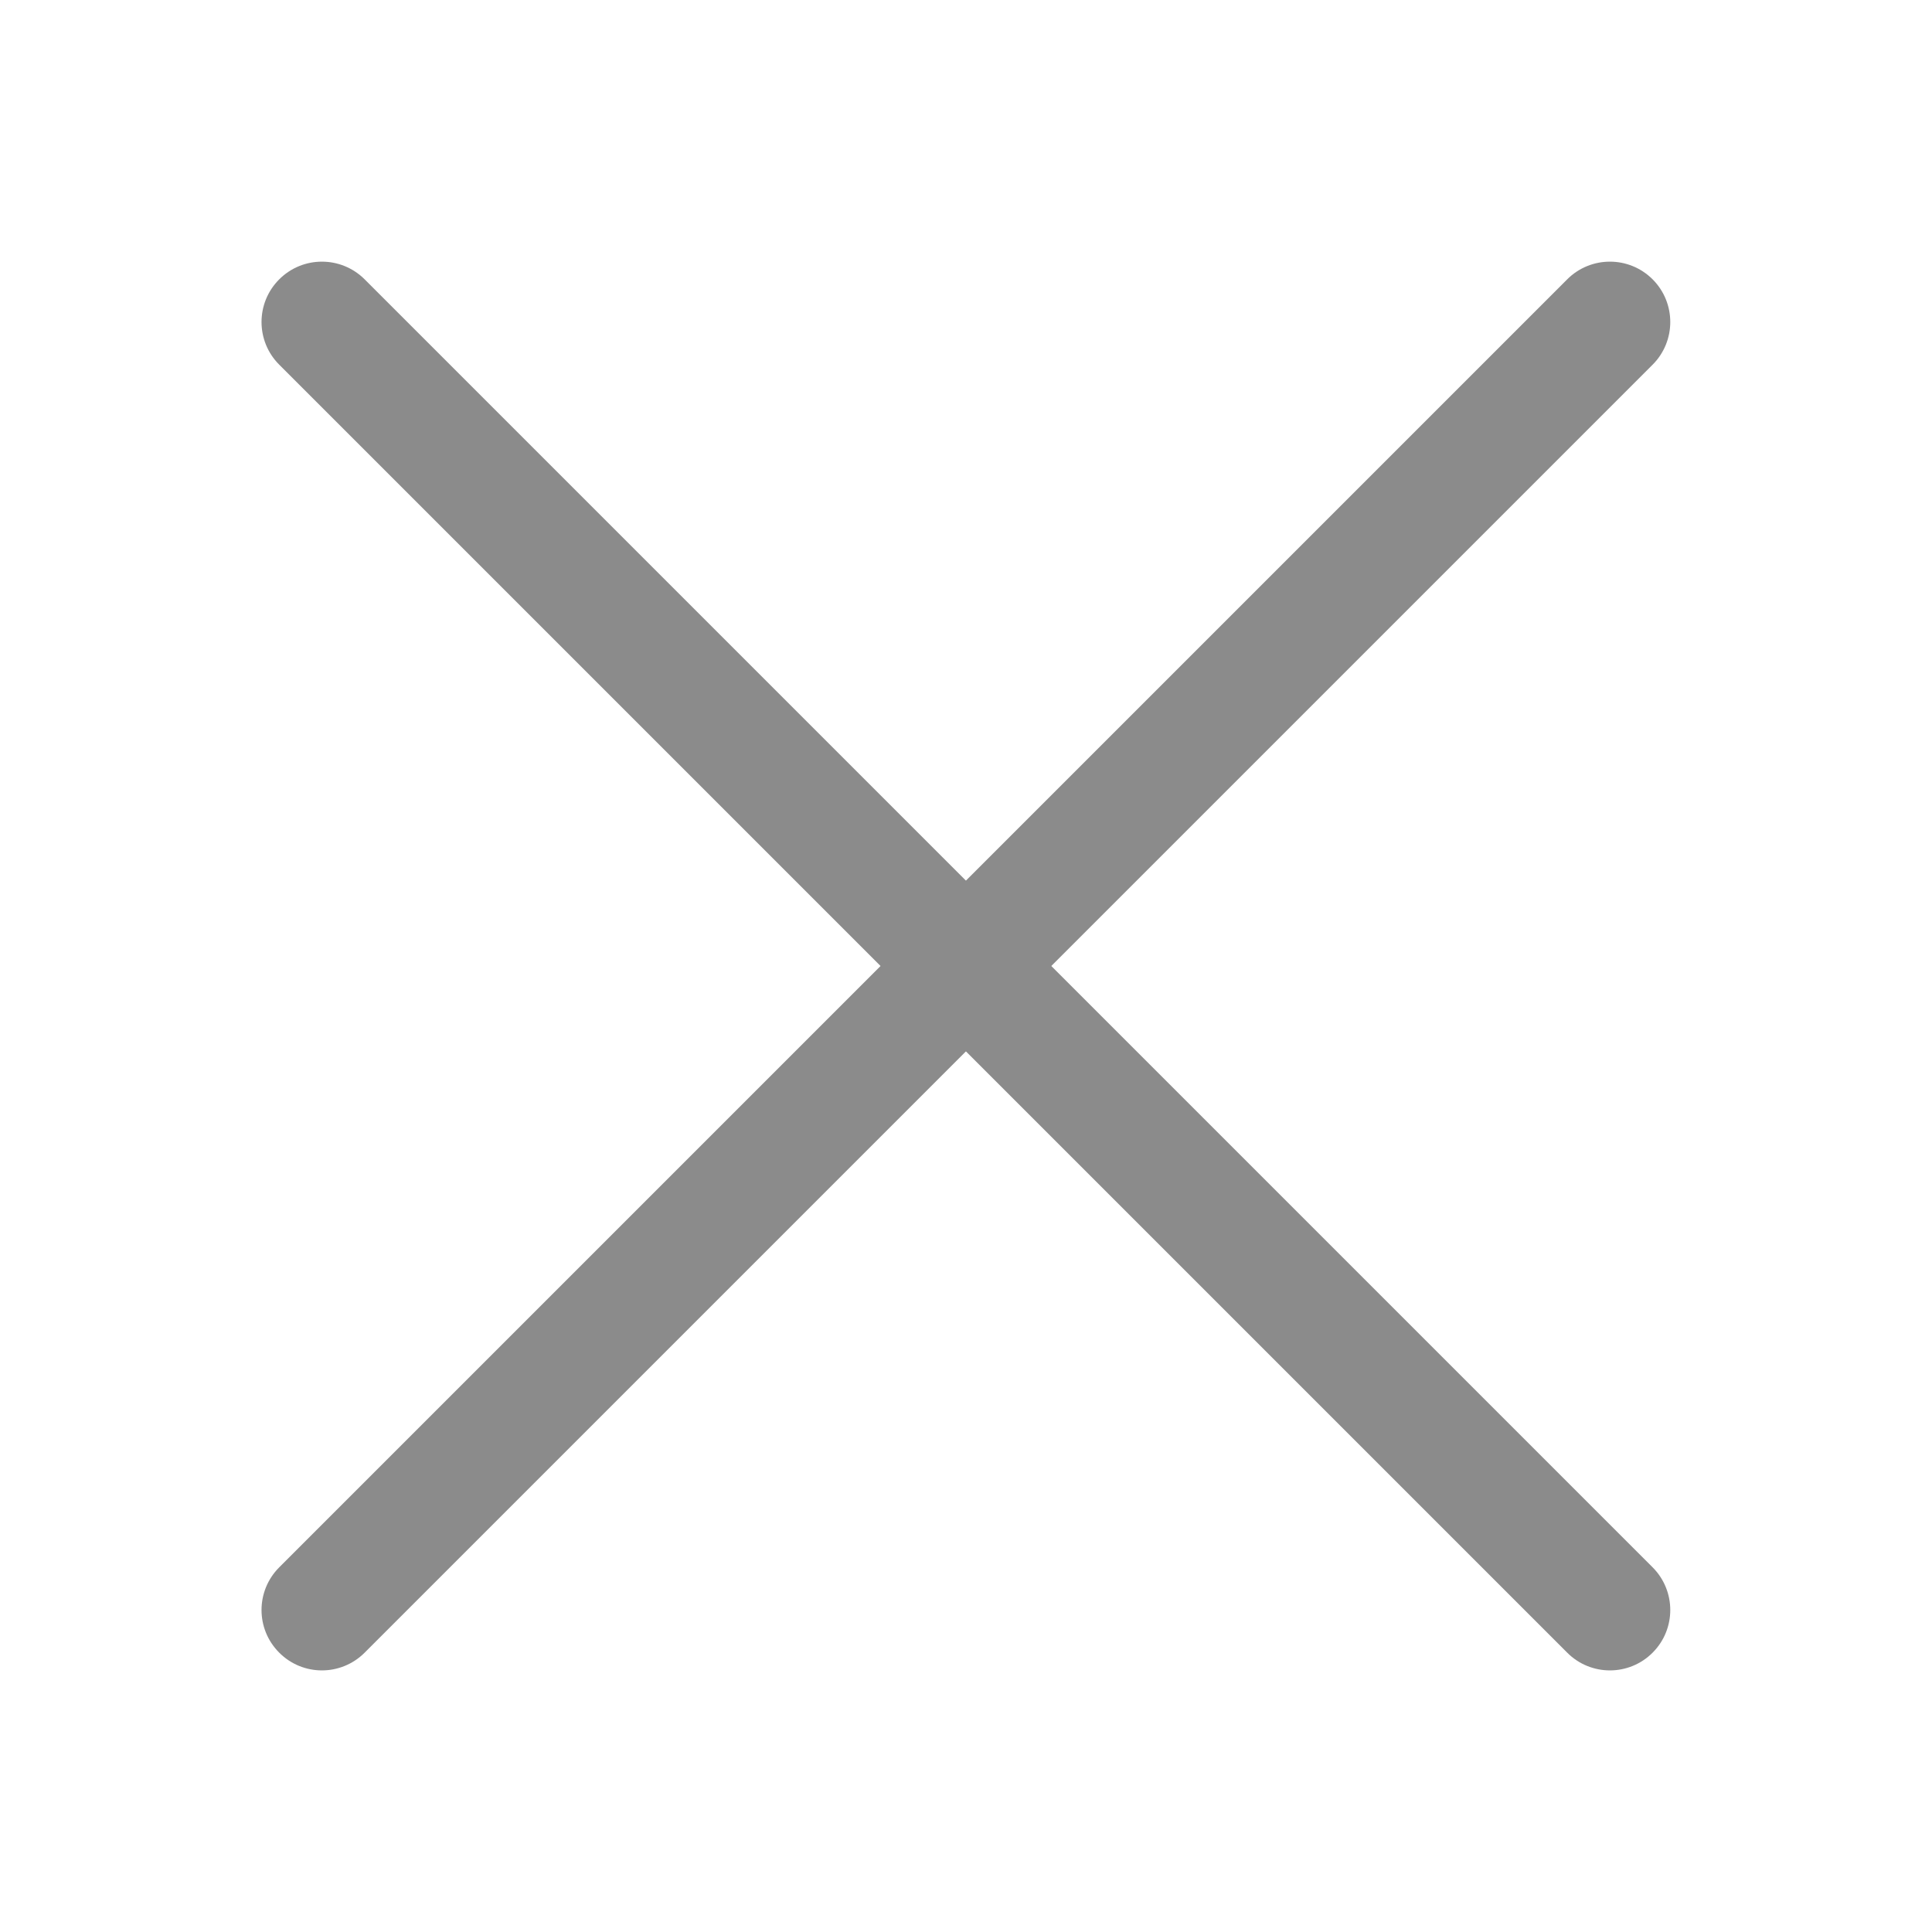
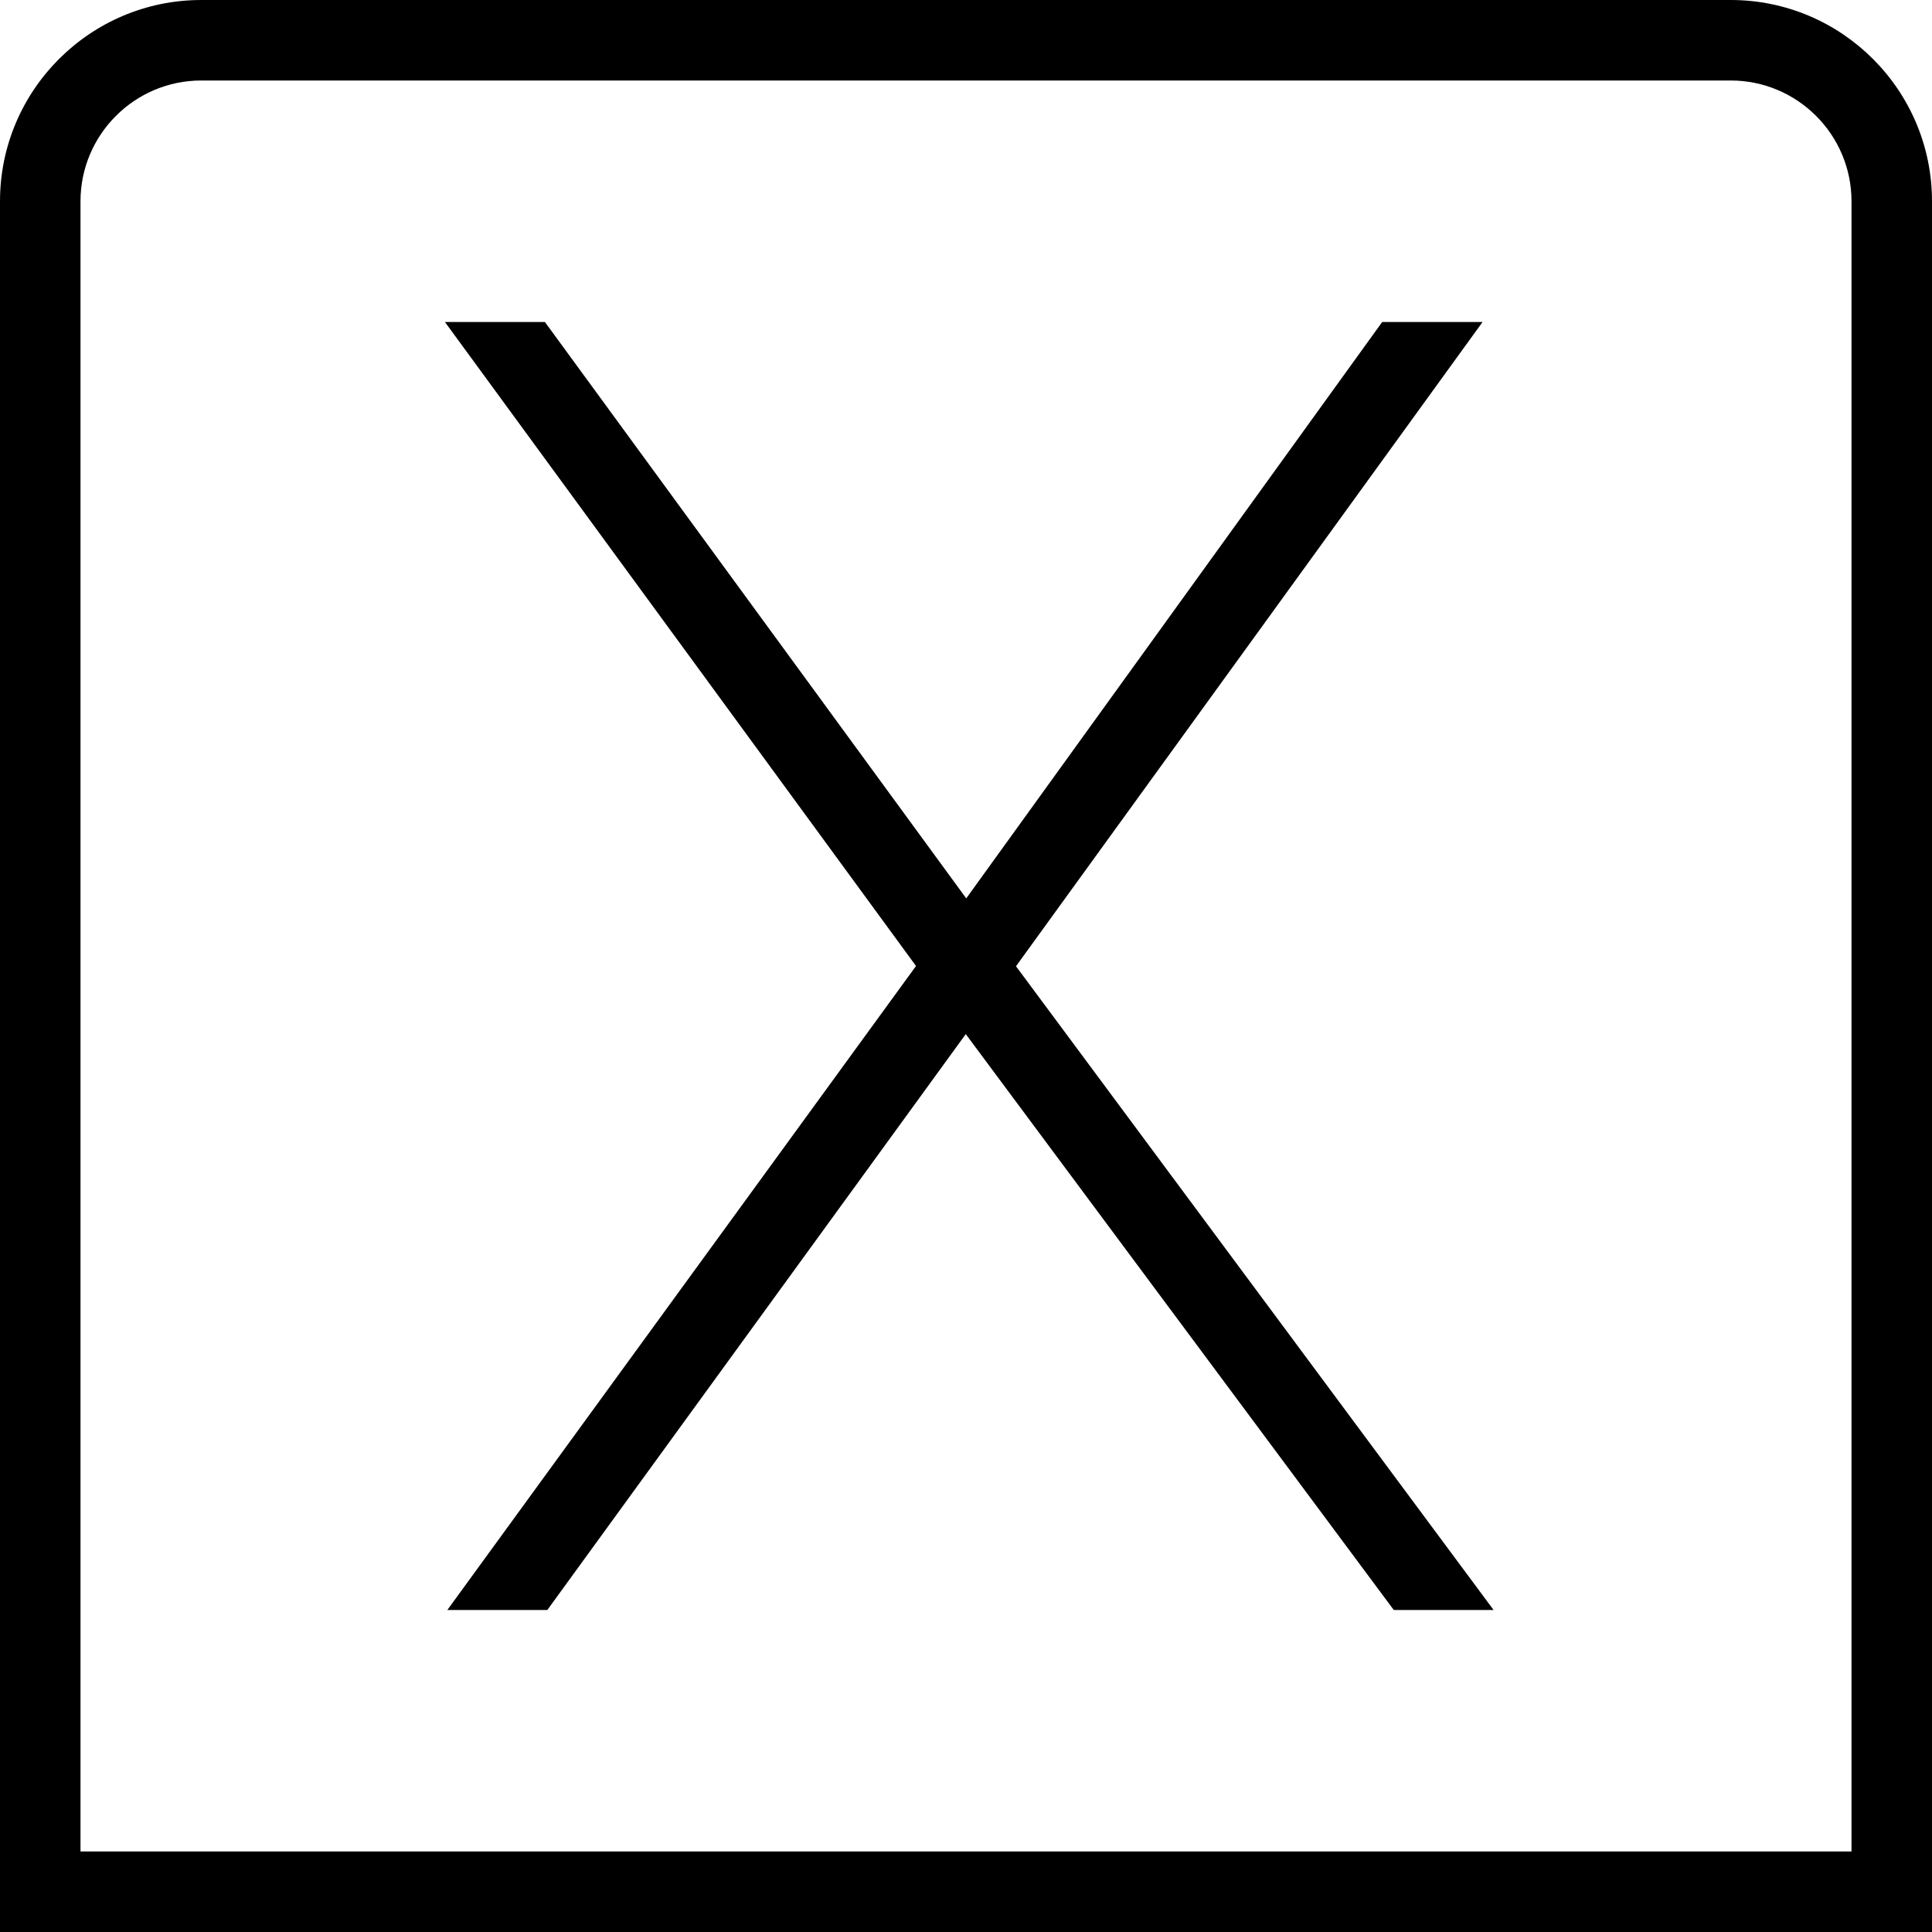
- <svg xmlns="http://www.w3.org/2000/svg" width="26" height="26" viewBox="0 0 26 26" fill="none">
-   <path fill-rule="evenodd" clip-rule="evenodd" d="M3.758 3.759C4.075 3.442 4.589 3.442 4.907 3.759L22.24 21.092C22.557 21.41 22.557 21.924 22.24 22.241C21.923 22.559 21.408 22.559 21.091 22.241L3.758 4.908C3.44 4.591 3.44 4.076 3.758 3.759Z" fill="#8B8B8B" />
-   <path fill-rule="evenodd" clip-rule="evenodd" d="M22.24 3.759C22.557 4.076 22.557 4.591 22.24 4.908L4.907 22.241C4.589 22.559 4.075 22.559 3.758 22.241C3.44 21.924 3.44 21.41 3.758 21.092L21.091 3.759C21.408 3.442 21.923 3.442 22.24 3.759Z" fill="#8B8B8B" />
+ <svg xmlns="http://www.w3.org/2000/svg" id="Layer_1" data-name="Layer 1" viewBox="0 0 24 24" width="512" height="512">
+   <path d="m21.5,0H2.5C1.121,0,0,1.121,0,2.5v21.5h24V2.5c0-1.379-1.121-2.5-2.5-2.5Zm1.5,23H1V2.5c0-.827.673-1.5,1.5-1.5h19c.827,0,1.5.673,1.5,1.5v20.5Zm-10.379-10.997l5.933,7.997h-1.24l-5.317-7.154-5.198,7.154h-1.242l5.822-8L5.527,4h1.242l5.234,7.16,5.167-7.16h1.247l-5.796,8.003Z" />
</svg>
